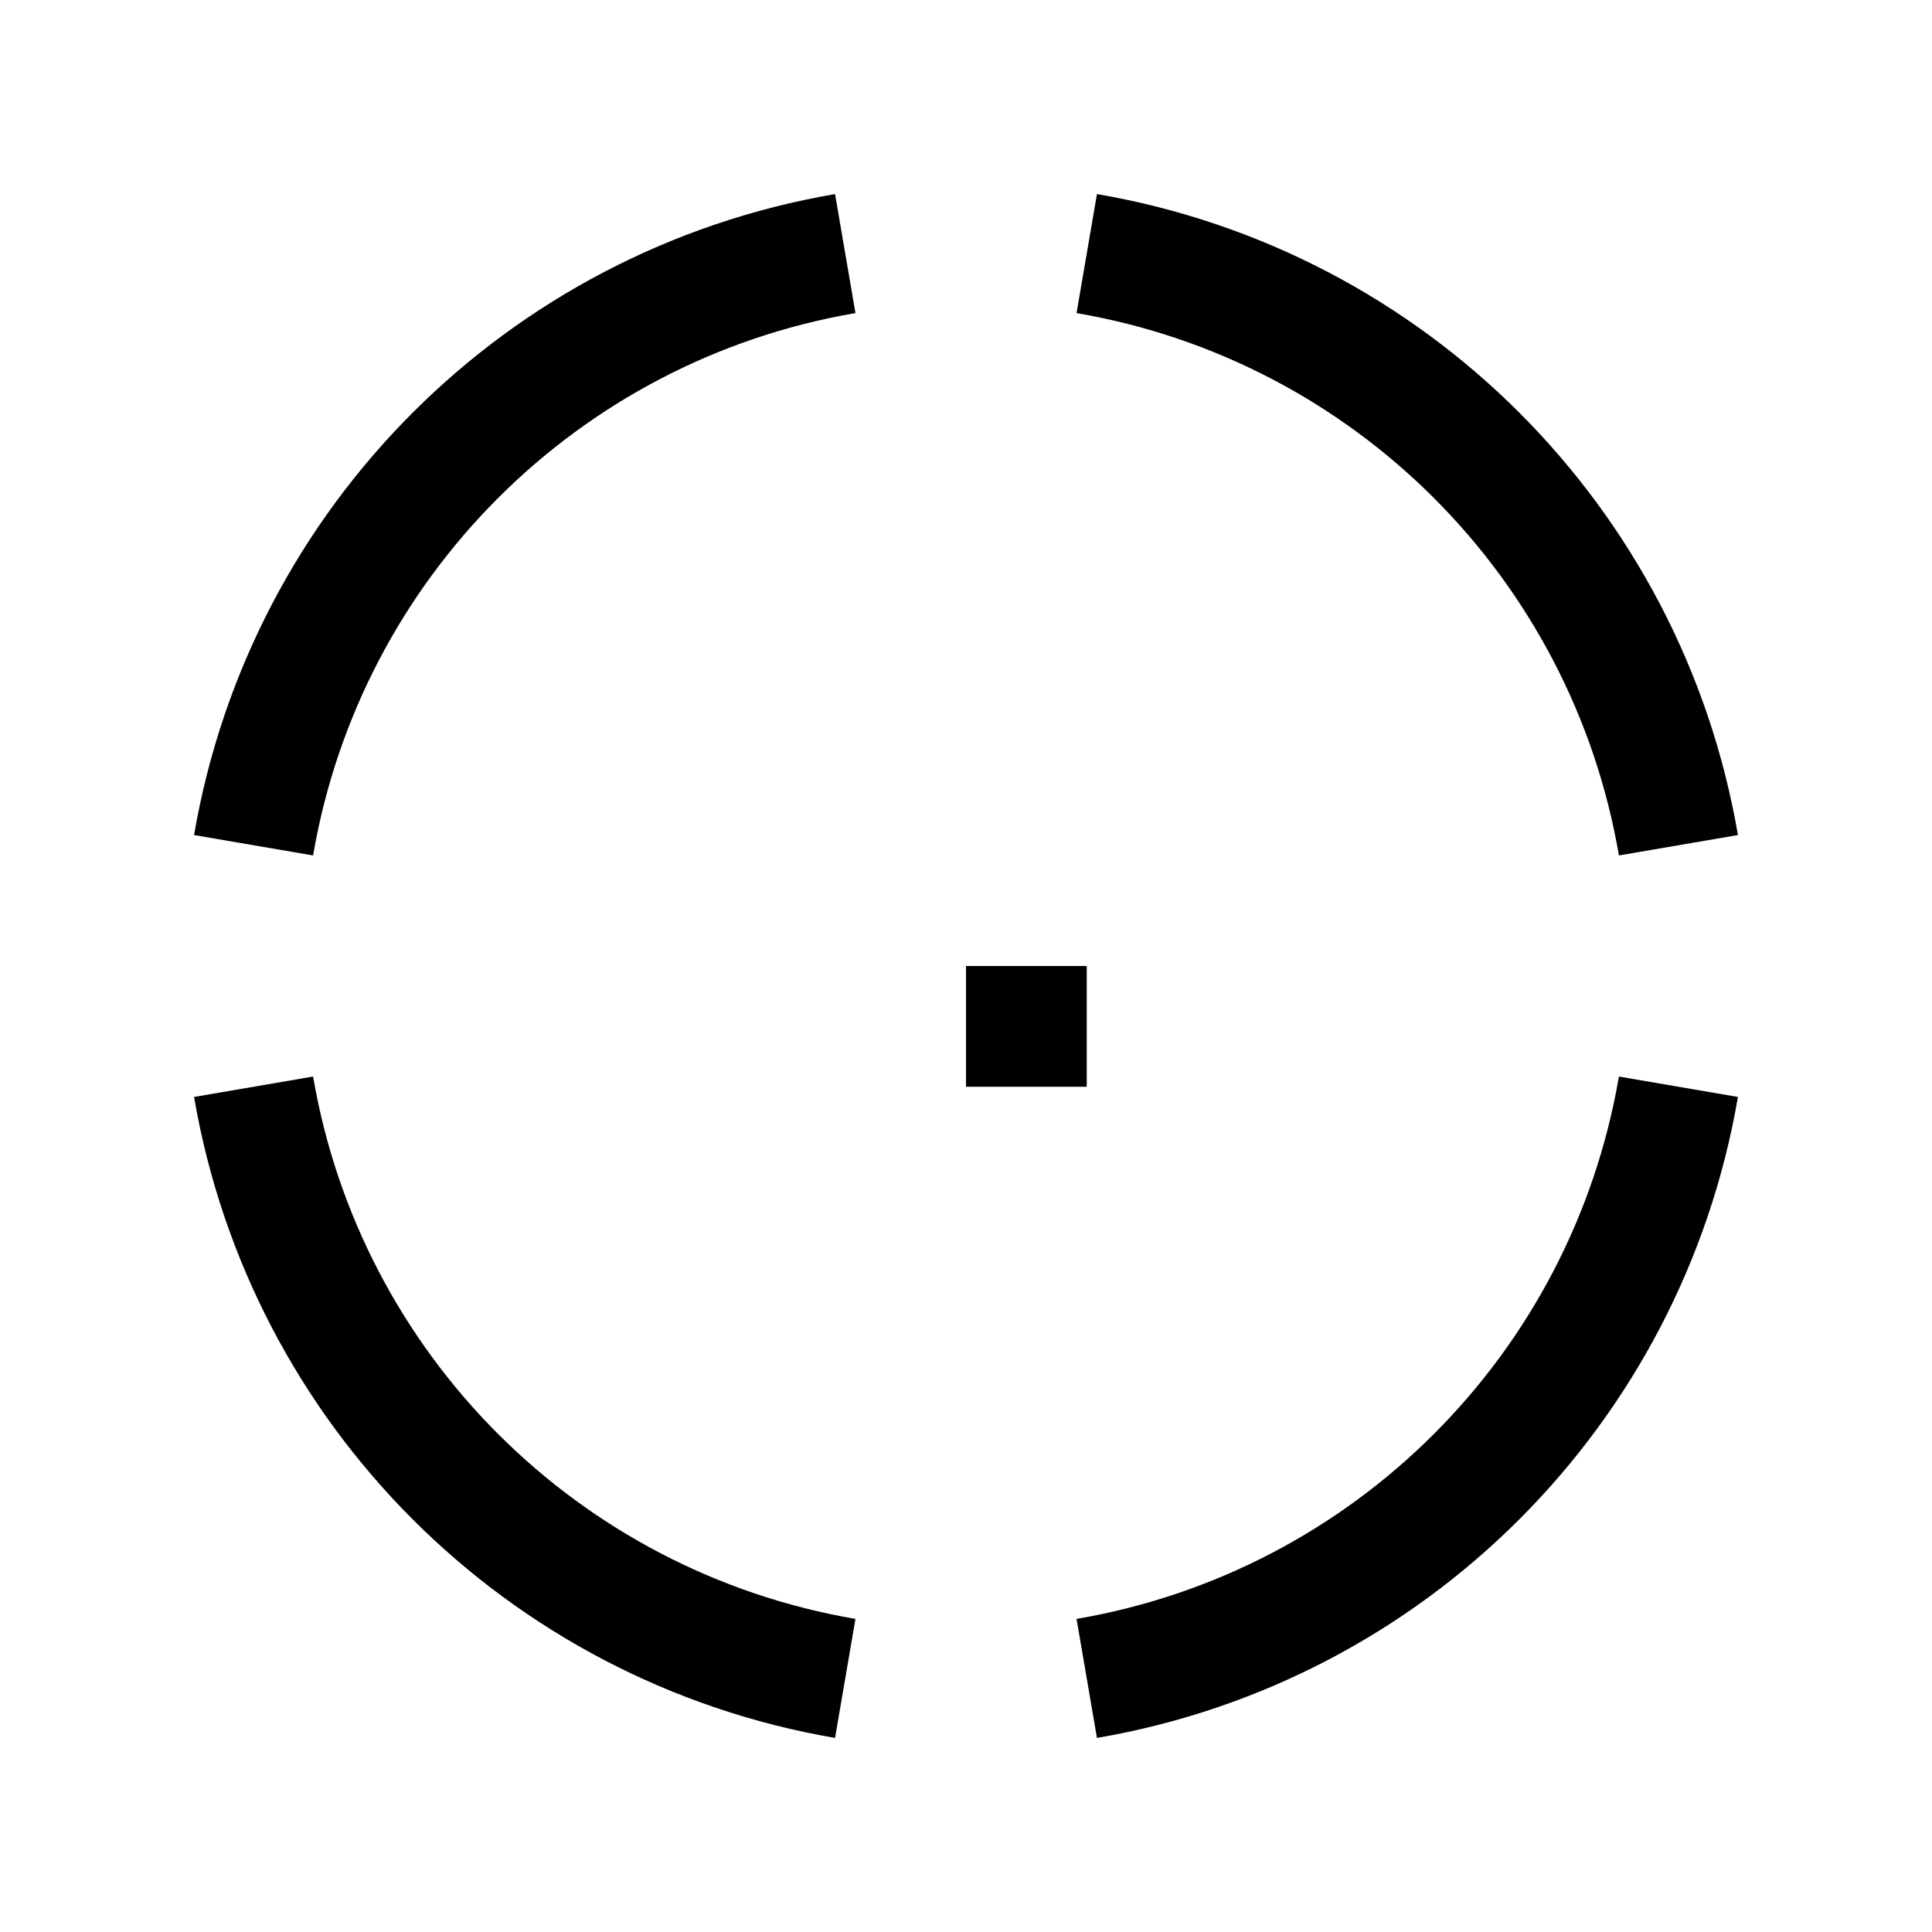
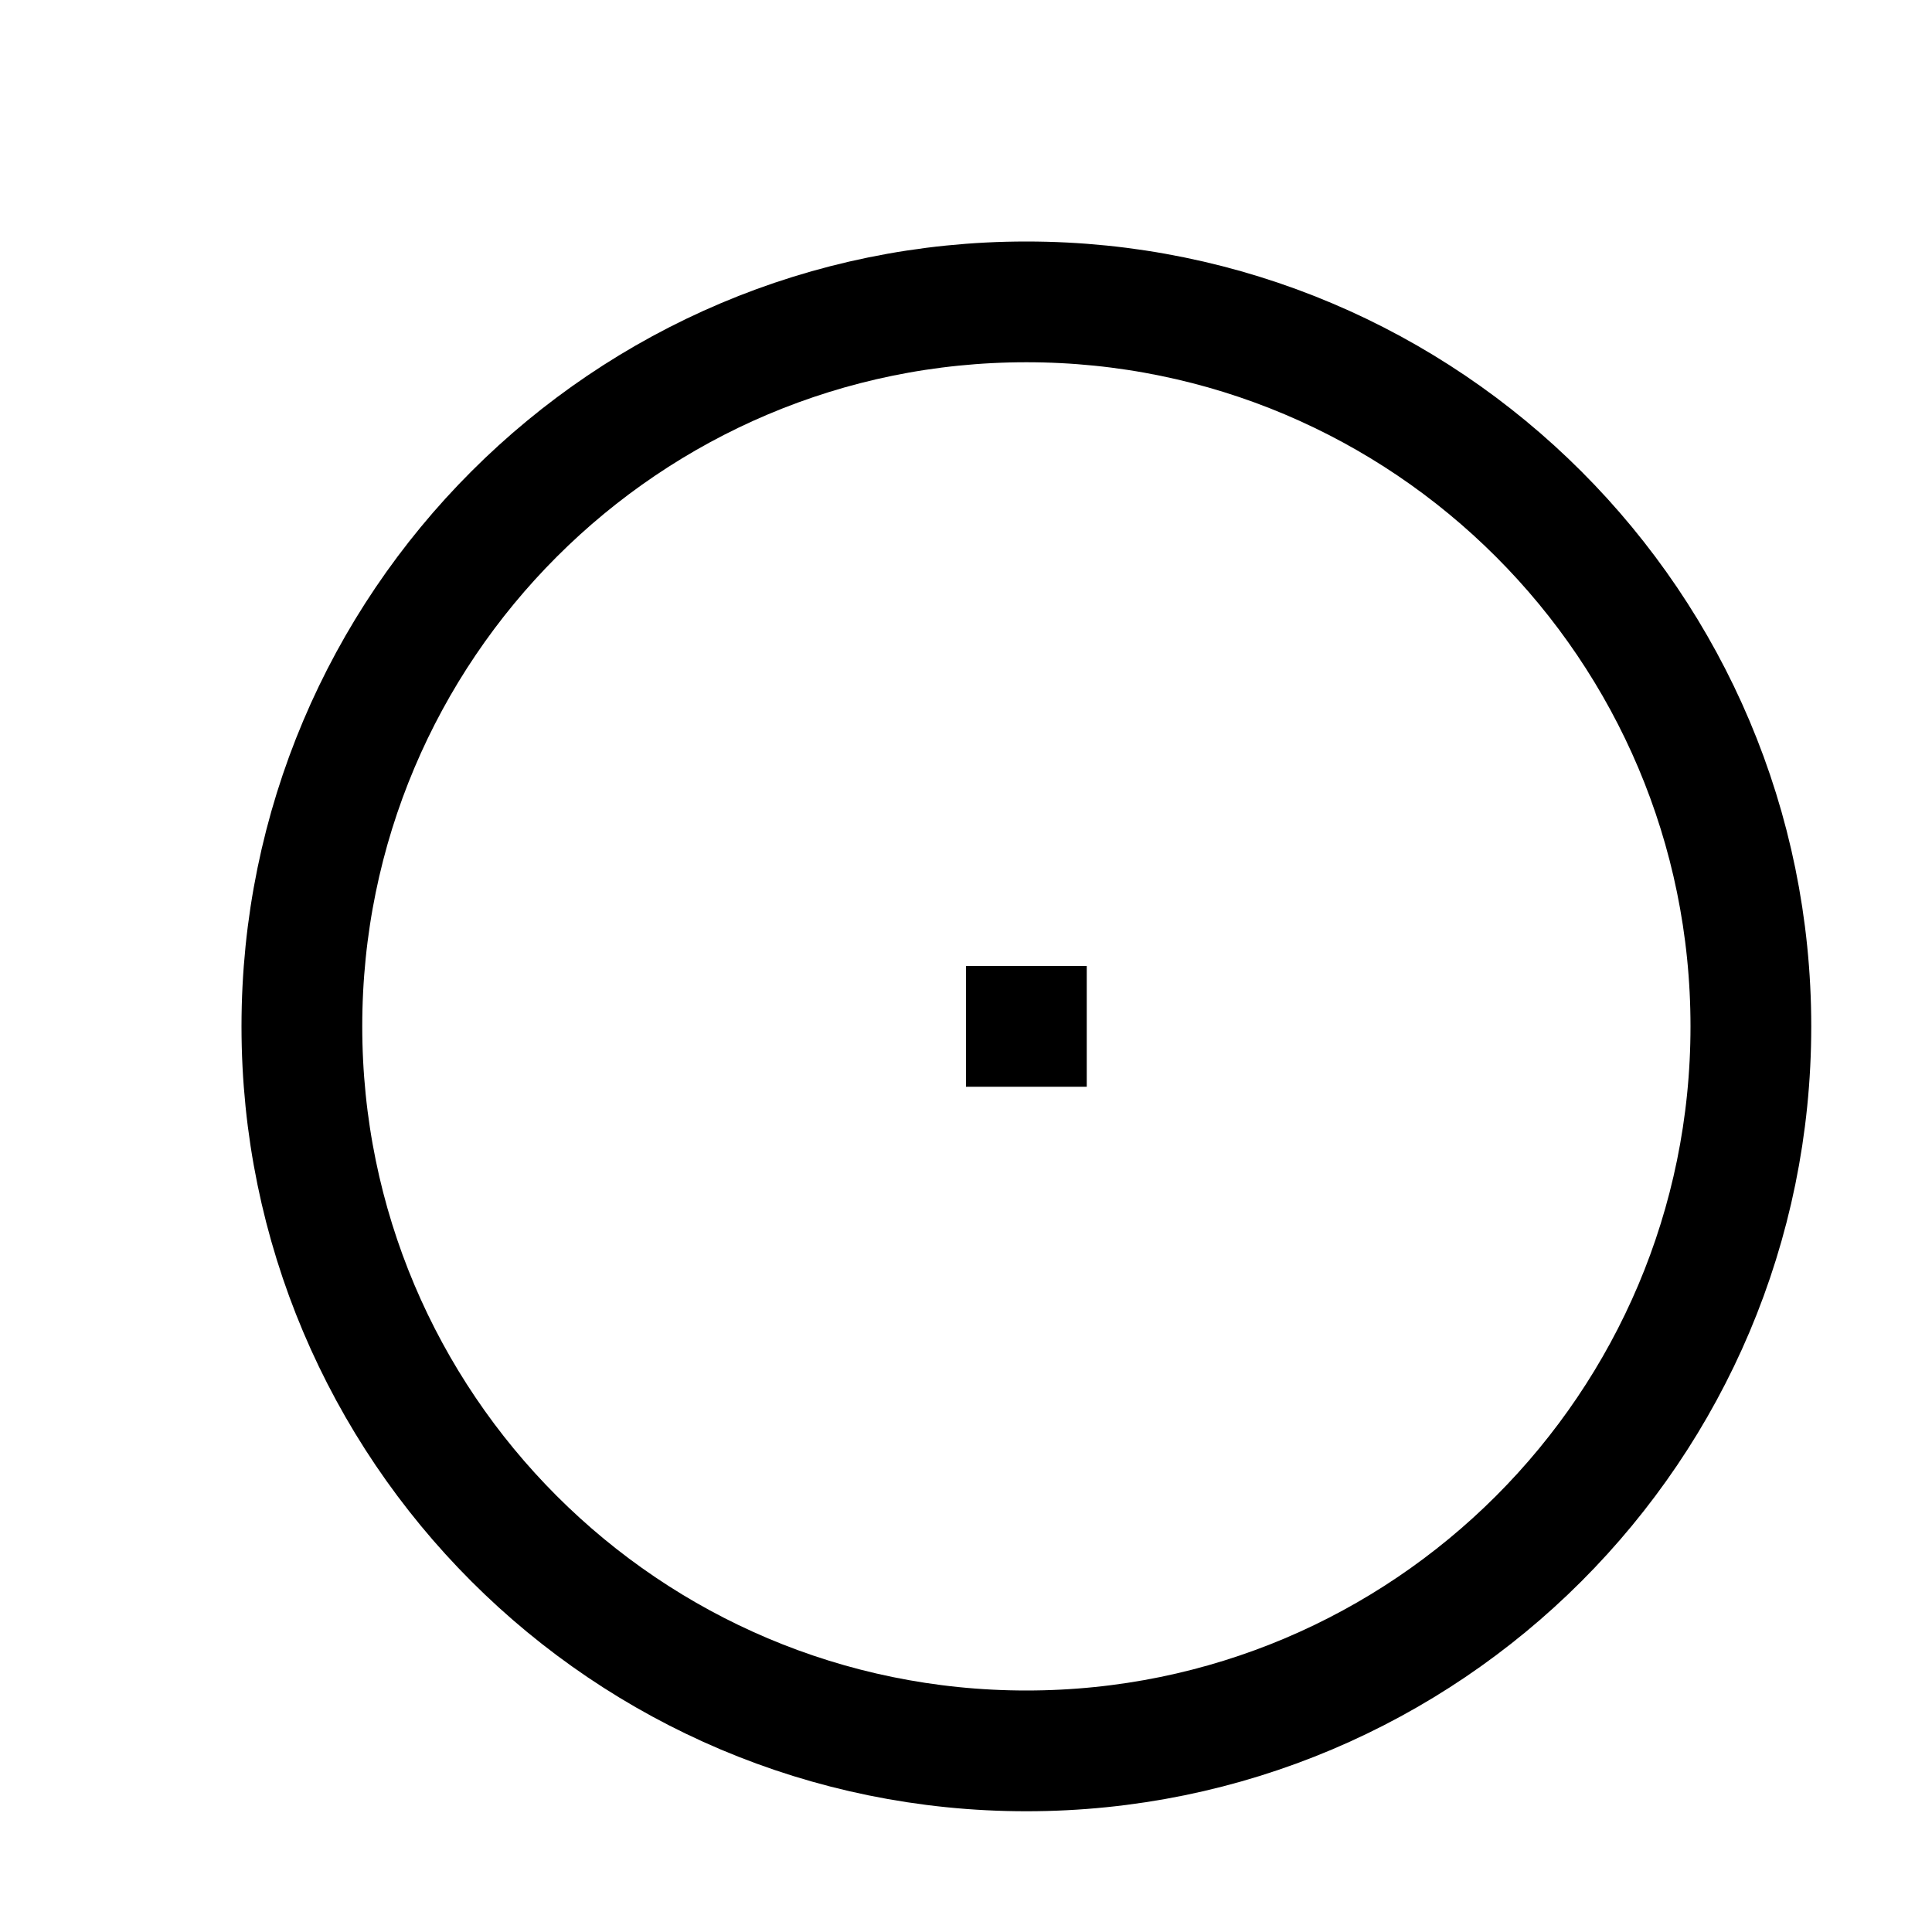
<svg xmlns="http://www.w3.org/2000/svg" width="16" height="16" viewBox="0 0 16 16">
-   <path class="foreground-stroke transparent-fill" fill="none" stroke="currentColor" stroke-width="1" d="M9 2.1A6 6 0 0 1 13.9 7M13.9 9A6 6 0 0 1 9 13.9M7 13.9A6 6 0 0 1 2.1 9M2.1 7A6 6 0 0 1 7 2.1" />
+   <circle class="foreground-stroke transparent-fill" fill="none" stroke="currentColor" stroke-width="1" cx="8.5" cy="8.5" r="6" />
  <path fill="currentColor" d="M8 8h1v1H8Z" />
</svg>
